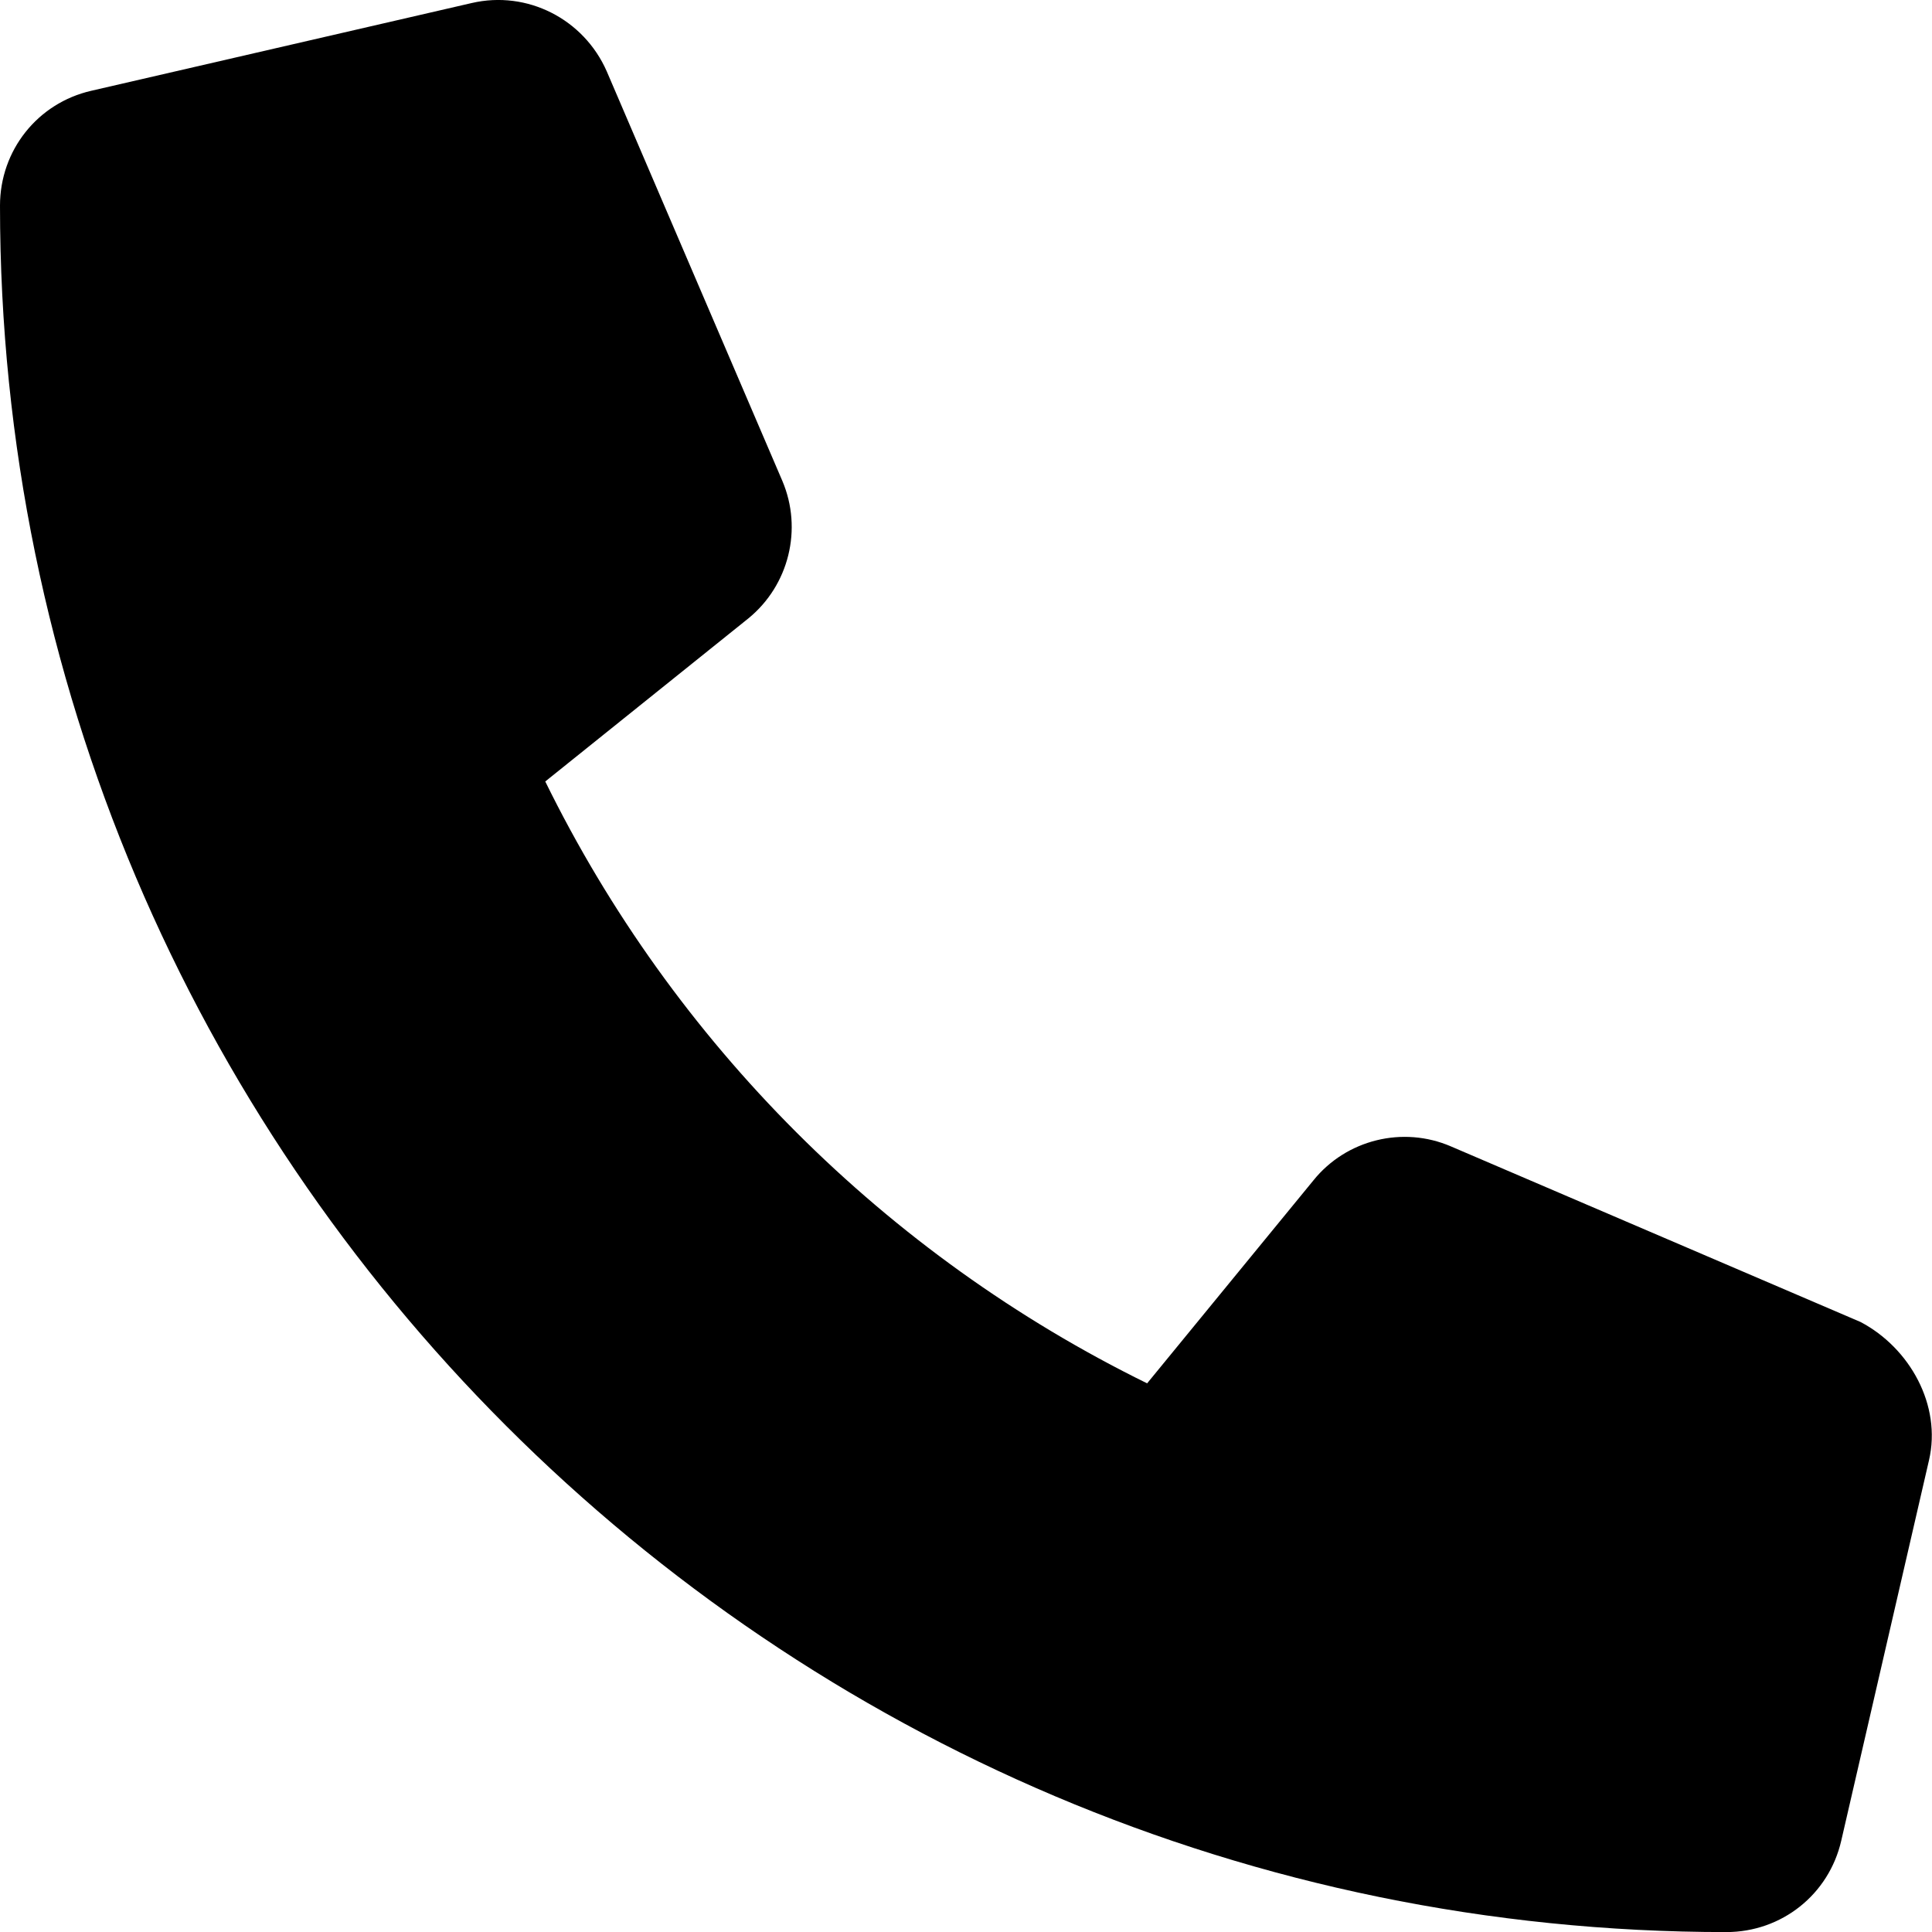
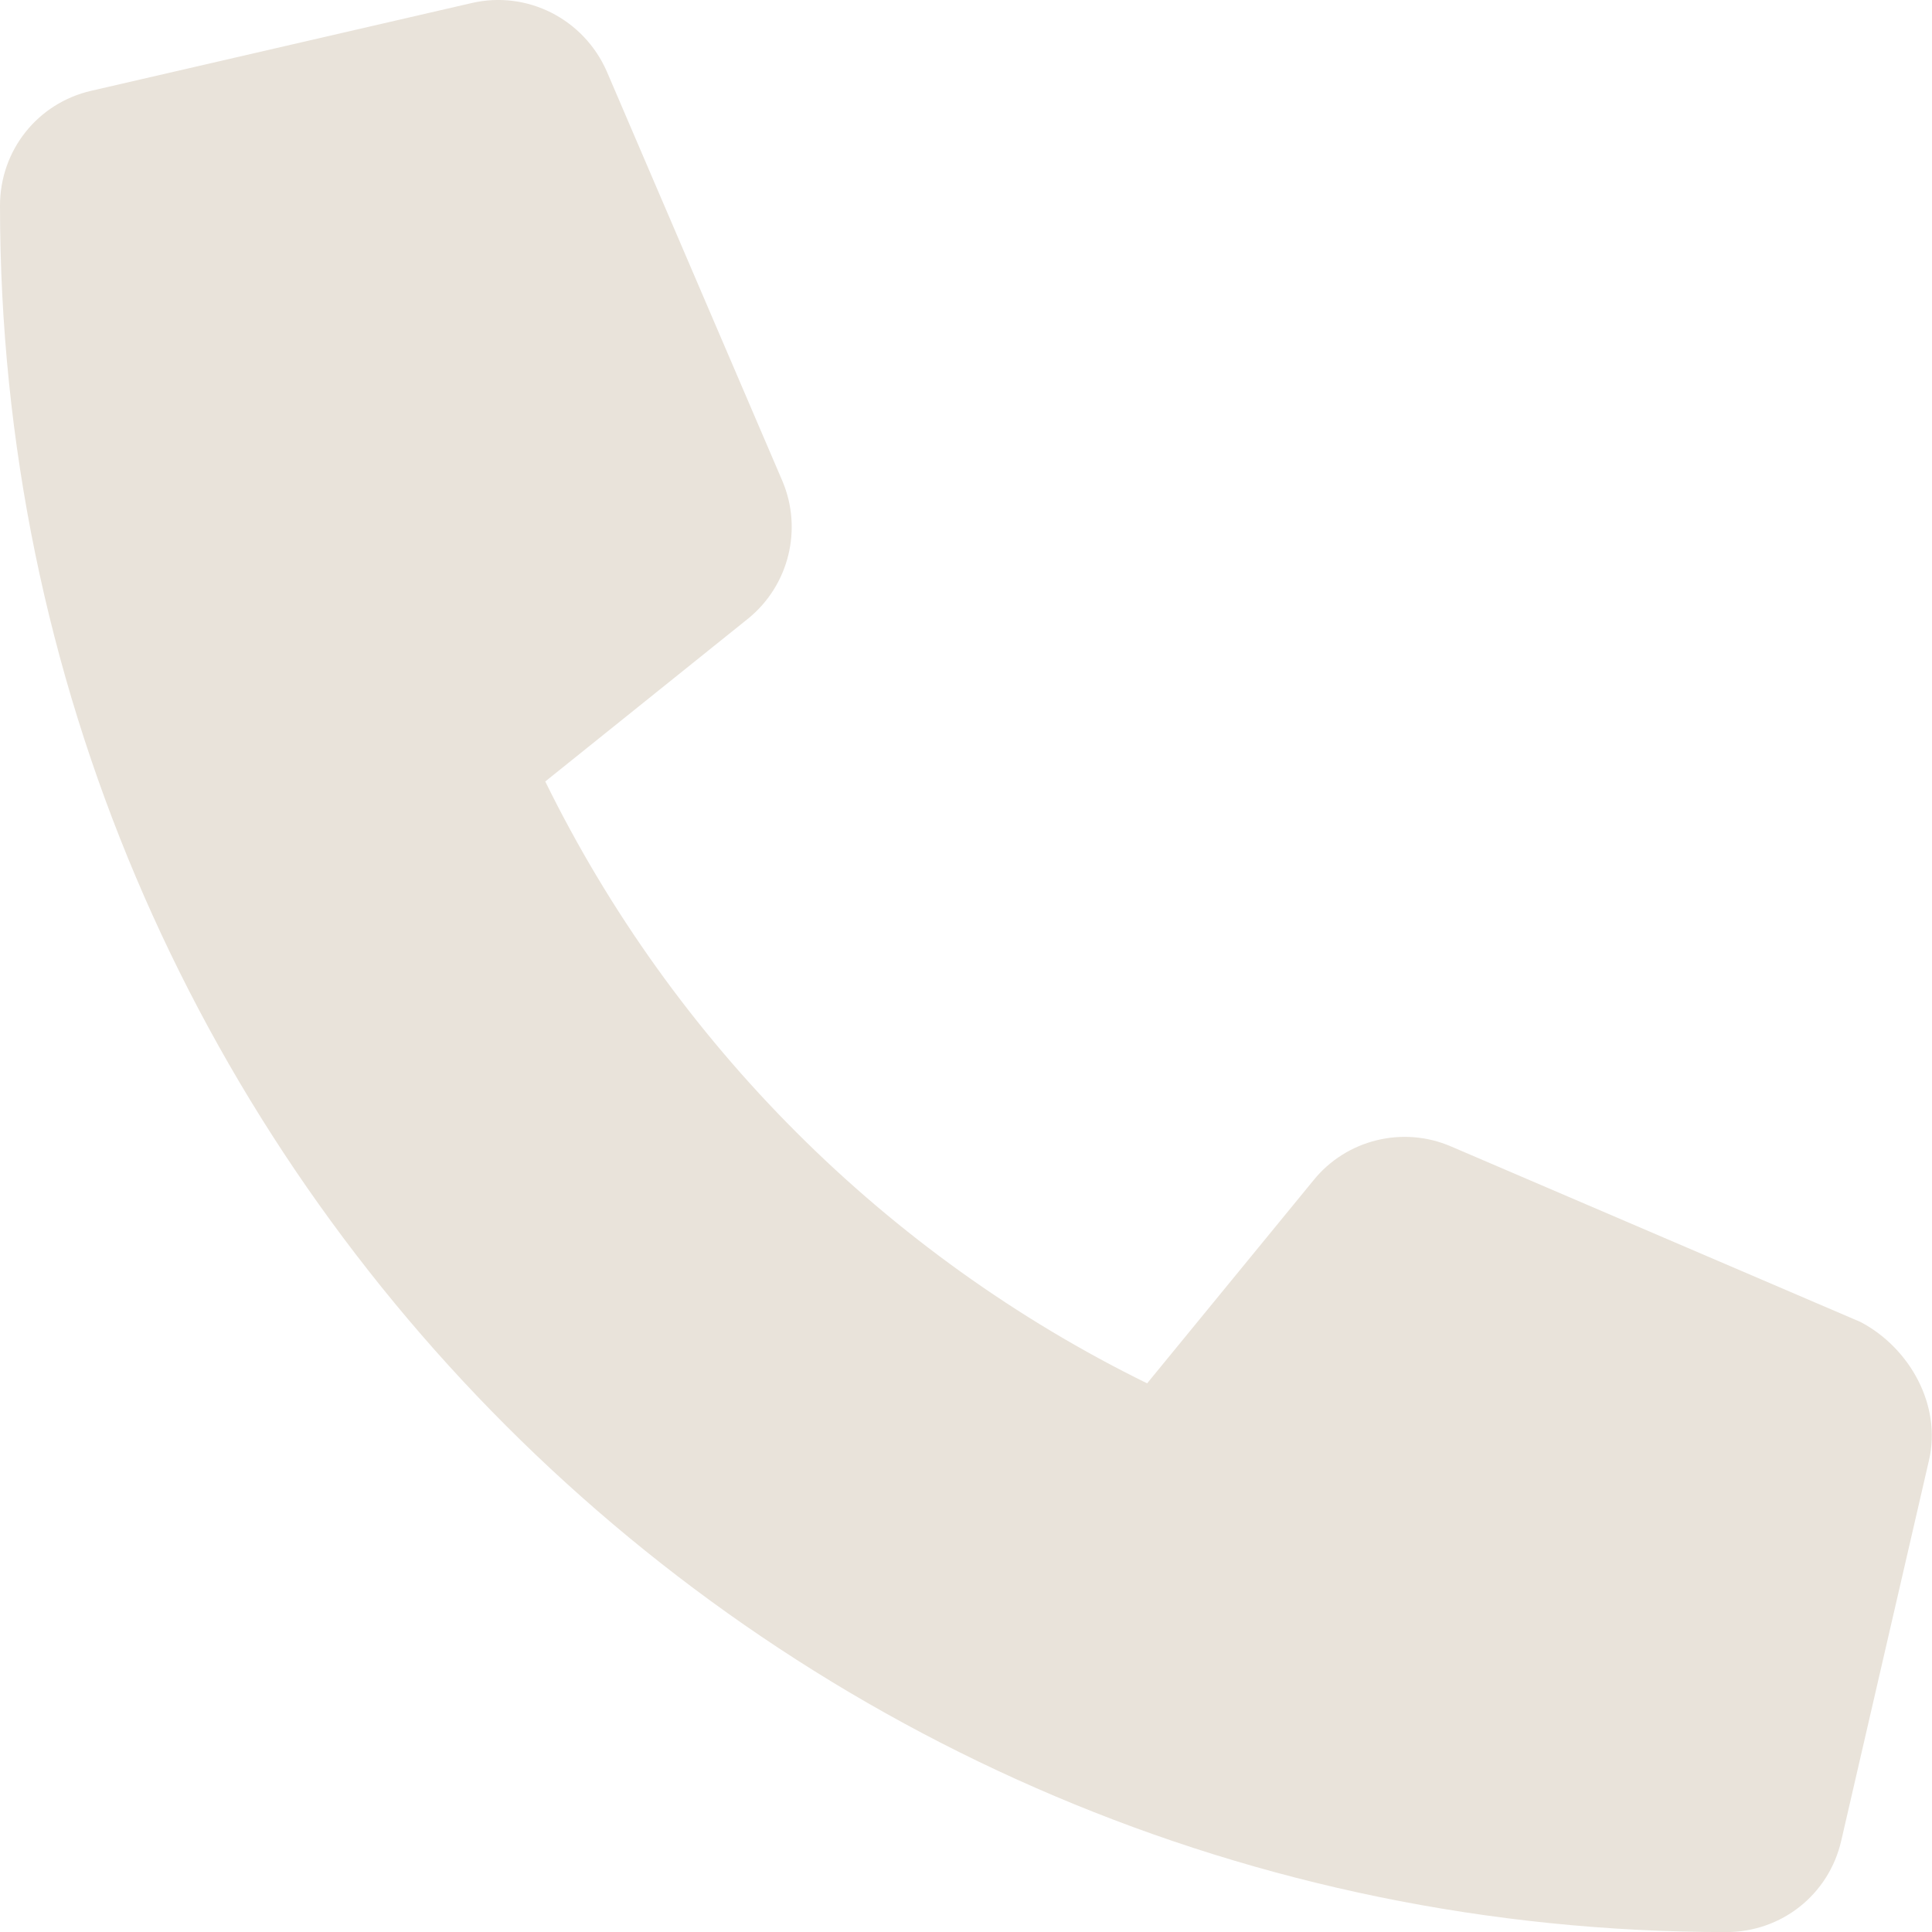
<svg xmlns="http://www.w3.org/2000/svg" viewBox="0 0 512 512">
-   <path d="M511.2 387l-23.25 100.8c-3.266 14.25-15.79 24.22-30.46 24.22C205.2 512 0 306.8 0 54.5c0-14.66 9.969-27.2 24.22-30.45l100.8-23.25C139.7-2.602 154.7 5.018 160.8 18.92l46.52 108.5c5.438 12.78 1.77 27.67-8.98 36.45L144.5 207.1c33.98 69.22 90.26 125.5 159.5 159.5l44.08-53.8c8.688-10.78 23.69-14.51 36.47-8.975l108.5 46.51C506.1 357.2 514.6 372.4 511.2 387z" />
+   <path fill="#E9E3DA" d="M511.2 387l-23.25 100.8c-3.266 14.25-15.79 24.22-30.46 24.22C205.2 512 0 306.8 0 54.5c0-14.66 9.969-27.2 24.22-30.45l100.8-23.25C139.7-2.602 154.7 5.018 160.8 18.92l46.52 108.5c5.438 12.78 1.77 27.67-8.98 36.45L144.5 207.1c33.98 69.22 90.26 125.5 159.5 159.5l44.08-53.8c8.688-10.78 23.69-14.51 36.47-8.975l108.5 46.51C506.1 357.2 514.6 372.4 511.2 387z" />
</svg>
